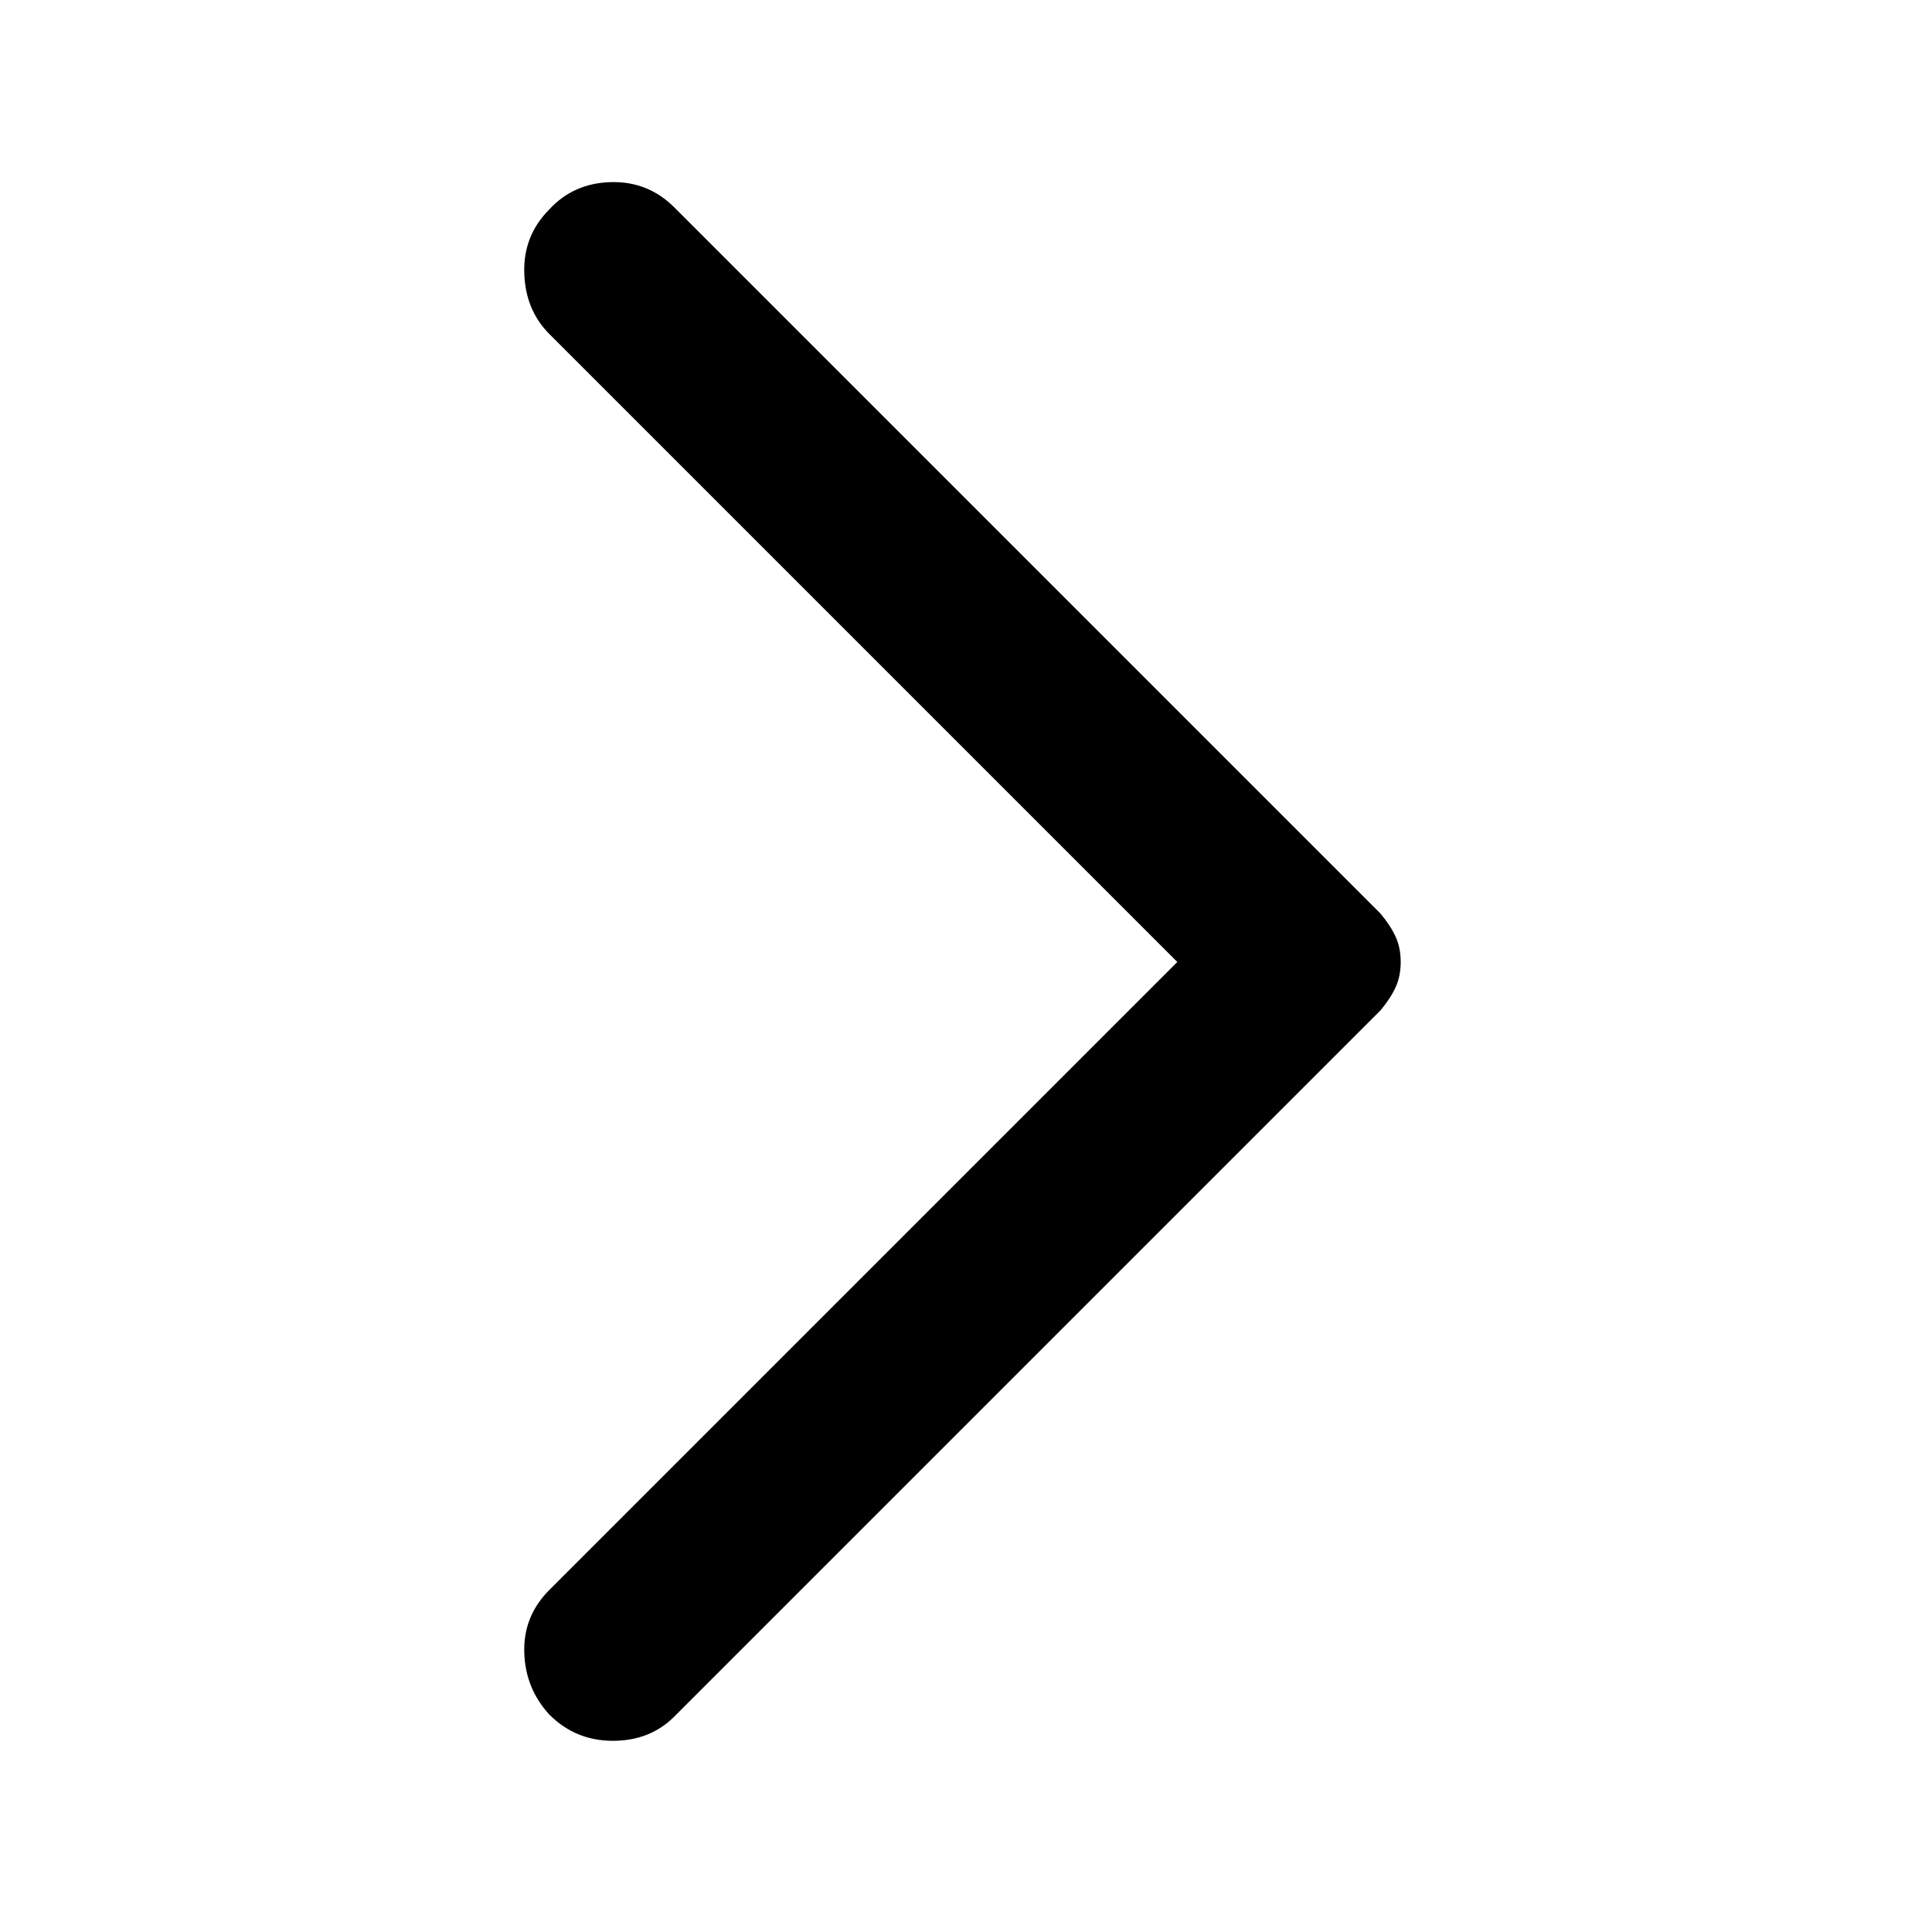
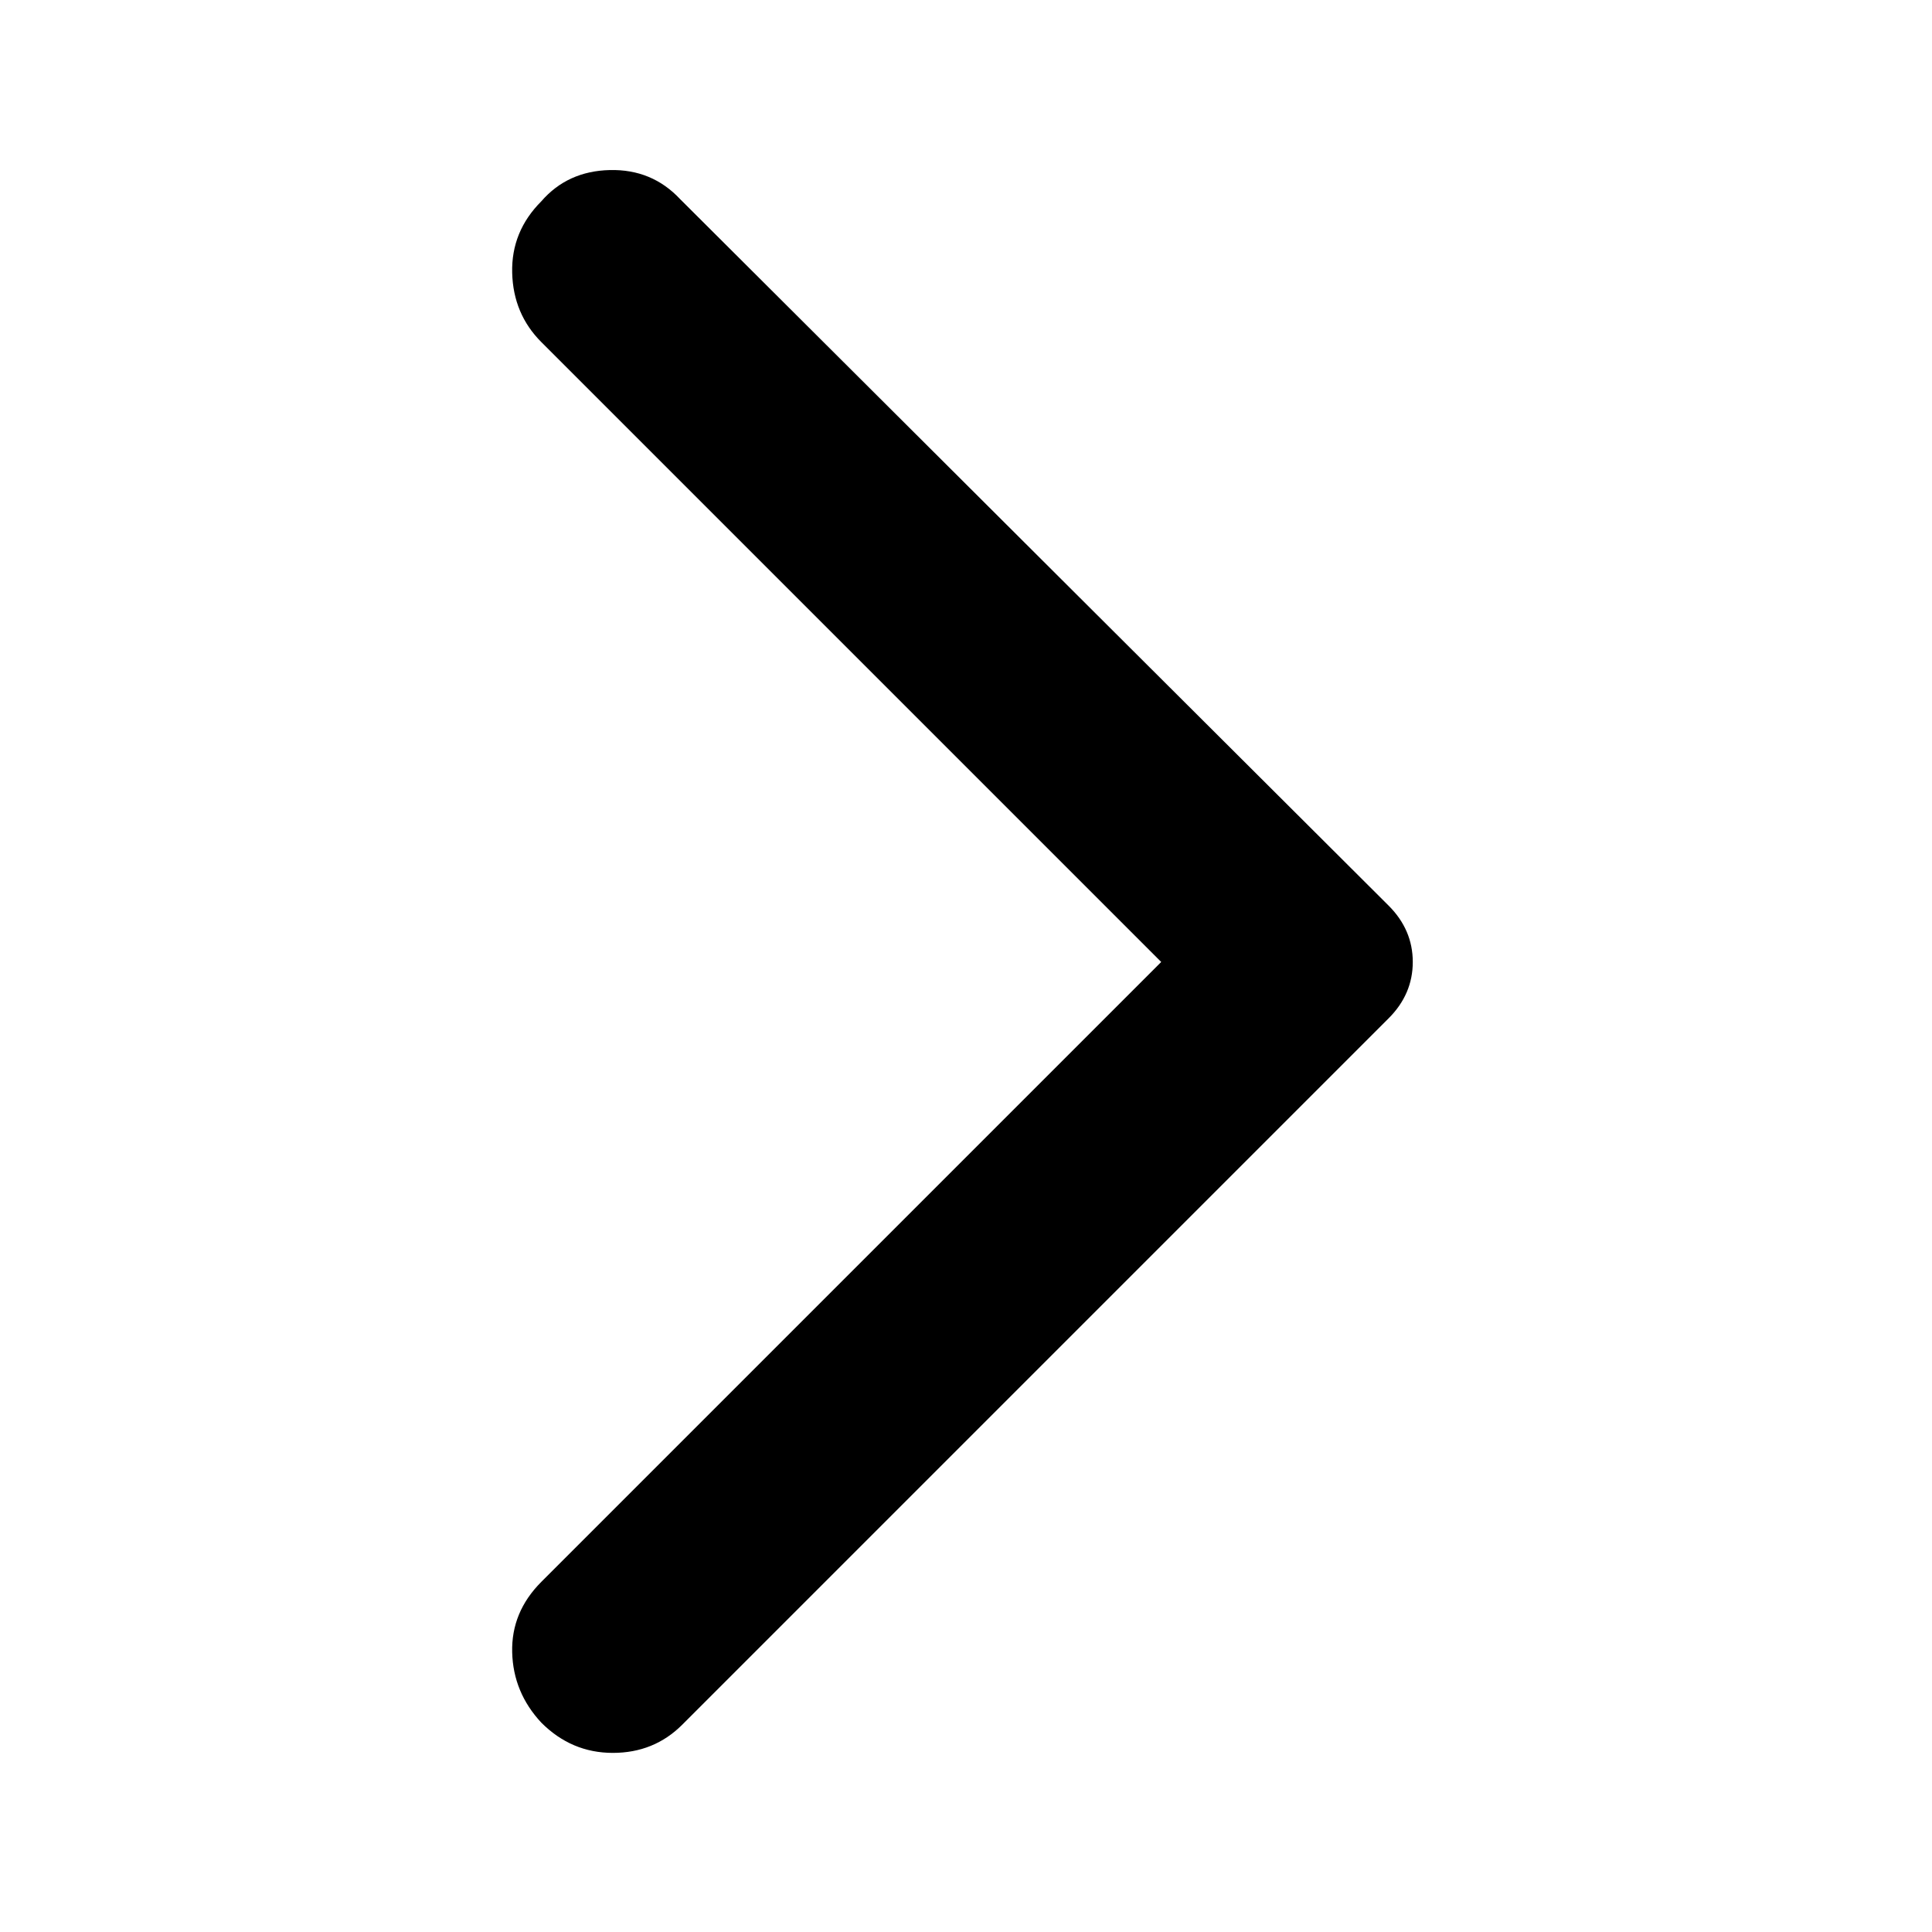
<svg xmlns="http://www.w3.org/2000/svg" height="48" width="48">
-   <path d="M13.65 42.6q-.6-.65-.625-1.55-.025-.9.625-1.55l15.6-15.6-15.6-15.6q-.6-.6-.625-1.525Q13 5.85 13.65 5.2q.6-.65 1.525-.675.925-.025 1.575.625L34.3 22.7q.25.3.375.575.125.275.125.625t-.125.625q-.125.275-.375.575L16.75 42.65q-.6.6-1.525.6-.925 0-1.575-.65Z" />
+   <path d="M13.45 42.8q-.7-.75-.725-1.75-.025-1 .725-1.75l15.4-15.4-15.4-15.4q-.7-.7-.725-1.725Q12.7 5.75 13.45 5q.65-.75 1.7-.775 1.05-.025 1.75.725L34.5 22.5q.3.3.45.65.15.35.15.75t-.15.75q-.15.35-.45.65L16.95 42.85q-.7.7-1.725.7-1.025 0-1.775-.75Z" />
</svg>
